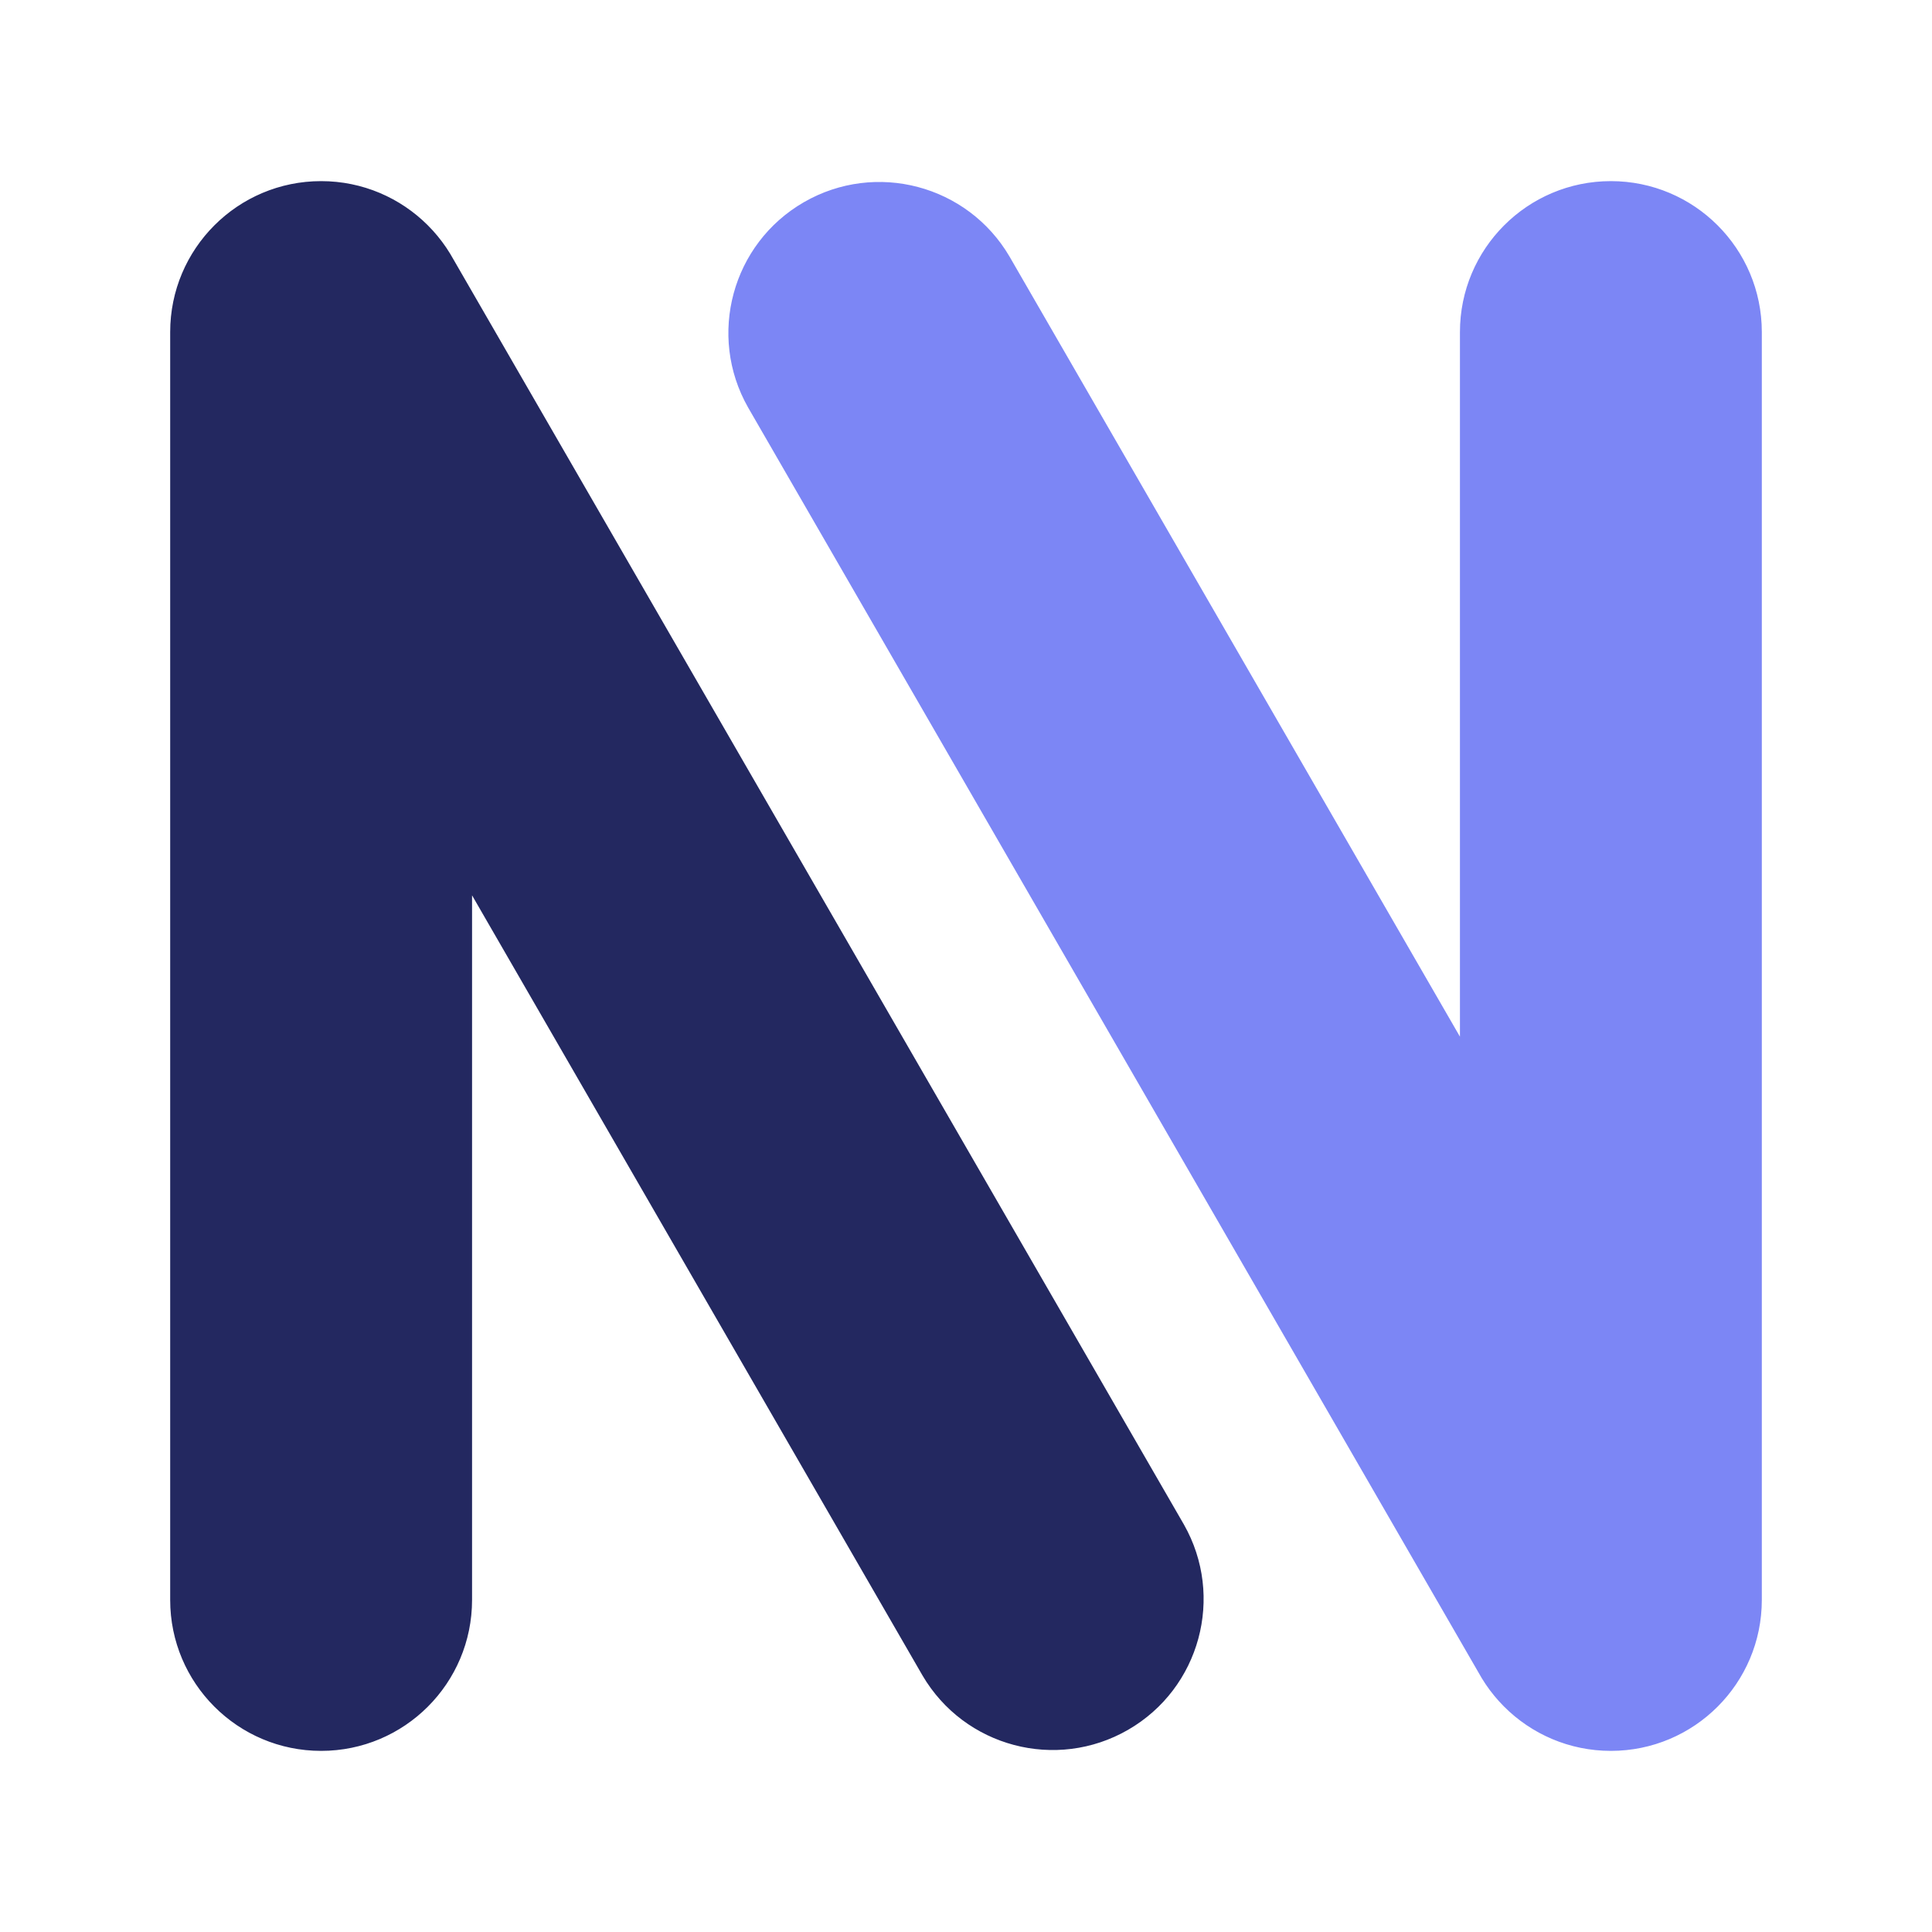
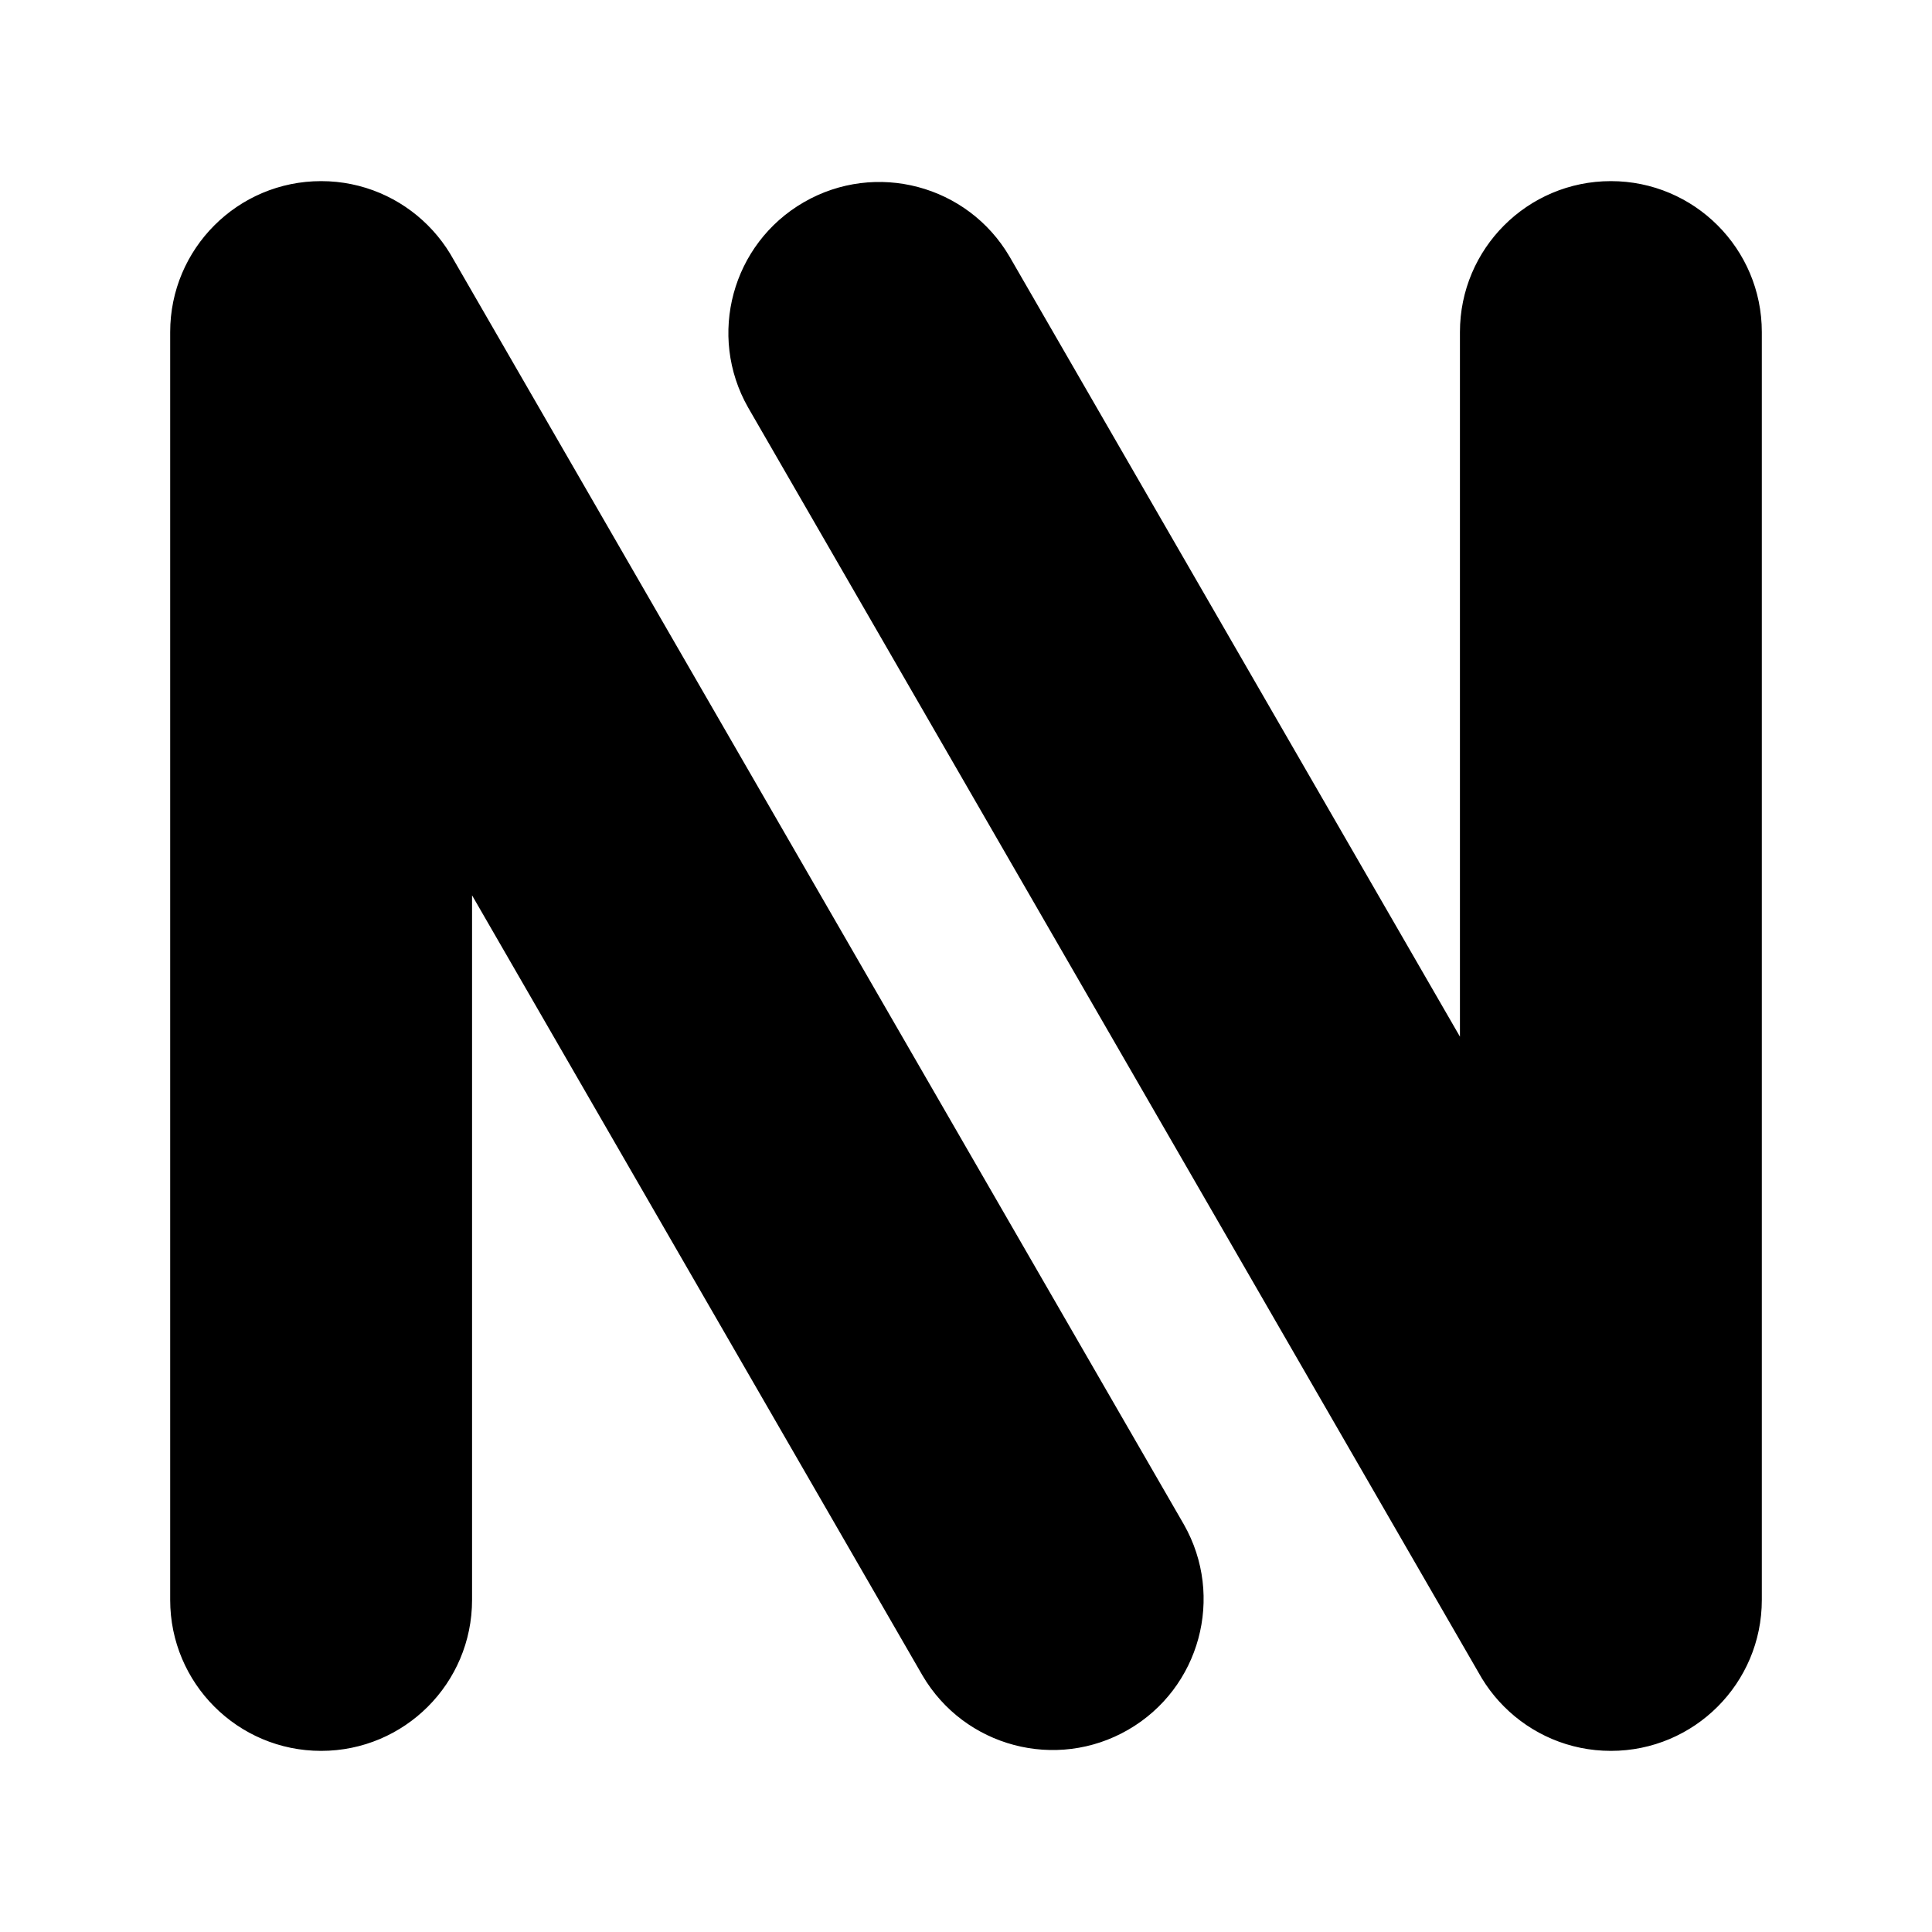
<svg xmlns="http://www.w3.org/2000/svg" viewBox="0 0 256 256" width="256" height="256" role="img" aria-labelledby="title">
-   <path fill="#232860" d="M62.55 212 L62.55 44 A20 20 0 0 0 22.55 44 L22.55 212 A20 20 0 0 0 62.55 212 Z M25.23 54 L122.23 222 A20 20 0 0 0 156.87 202 L59.87 34 A20 20 0 0 0 25.23 54 Z" />
-   <path fill="#7C86F5" d="M99.13 54 L196.13 222 A20 20 0 0 0 230.77 202 L133.77 34 A20 20 0 0 0 99.13 54 Z M233.45 212 L233.45 44 A20 20 0 0 0 193.45 44 L193.45 212 A20 20 0 0 0 233.45 212 Z" />
+   <path fill="#000000" d="M62.55 212 L62.55 44 A20 20 0 0 0 22.55 44 L22.55 212 A20 20 0 0 0 62.55 212 Z M25.23 54 L122.23 222 A20 20 0 0 0 156.87 202 L59.87 34 A20 20 0 0 0 25.23 54 Z" />
+   <path fill="#000000" d="M99.13 54 L196.13 222 A20 20 0 0 0 230.77 202 L133.77 34 A20 20 0 0 0 99.13 54 Z M233.45 212 L233.45 44 A20 20 0 0 0 193.45 44 L193.45 212 A20 20 0 0 0 233.45 212 Z" />
</svg>
